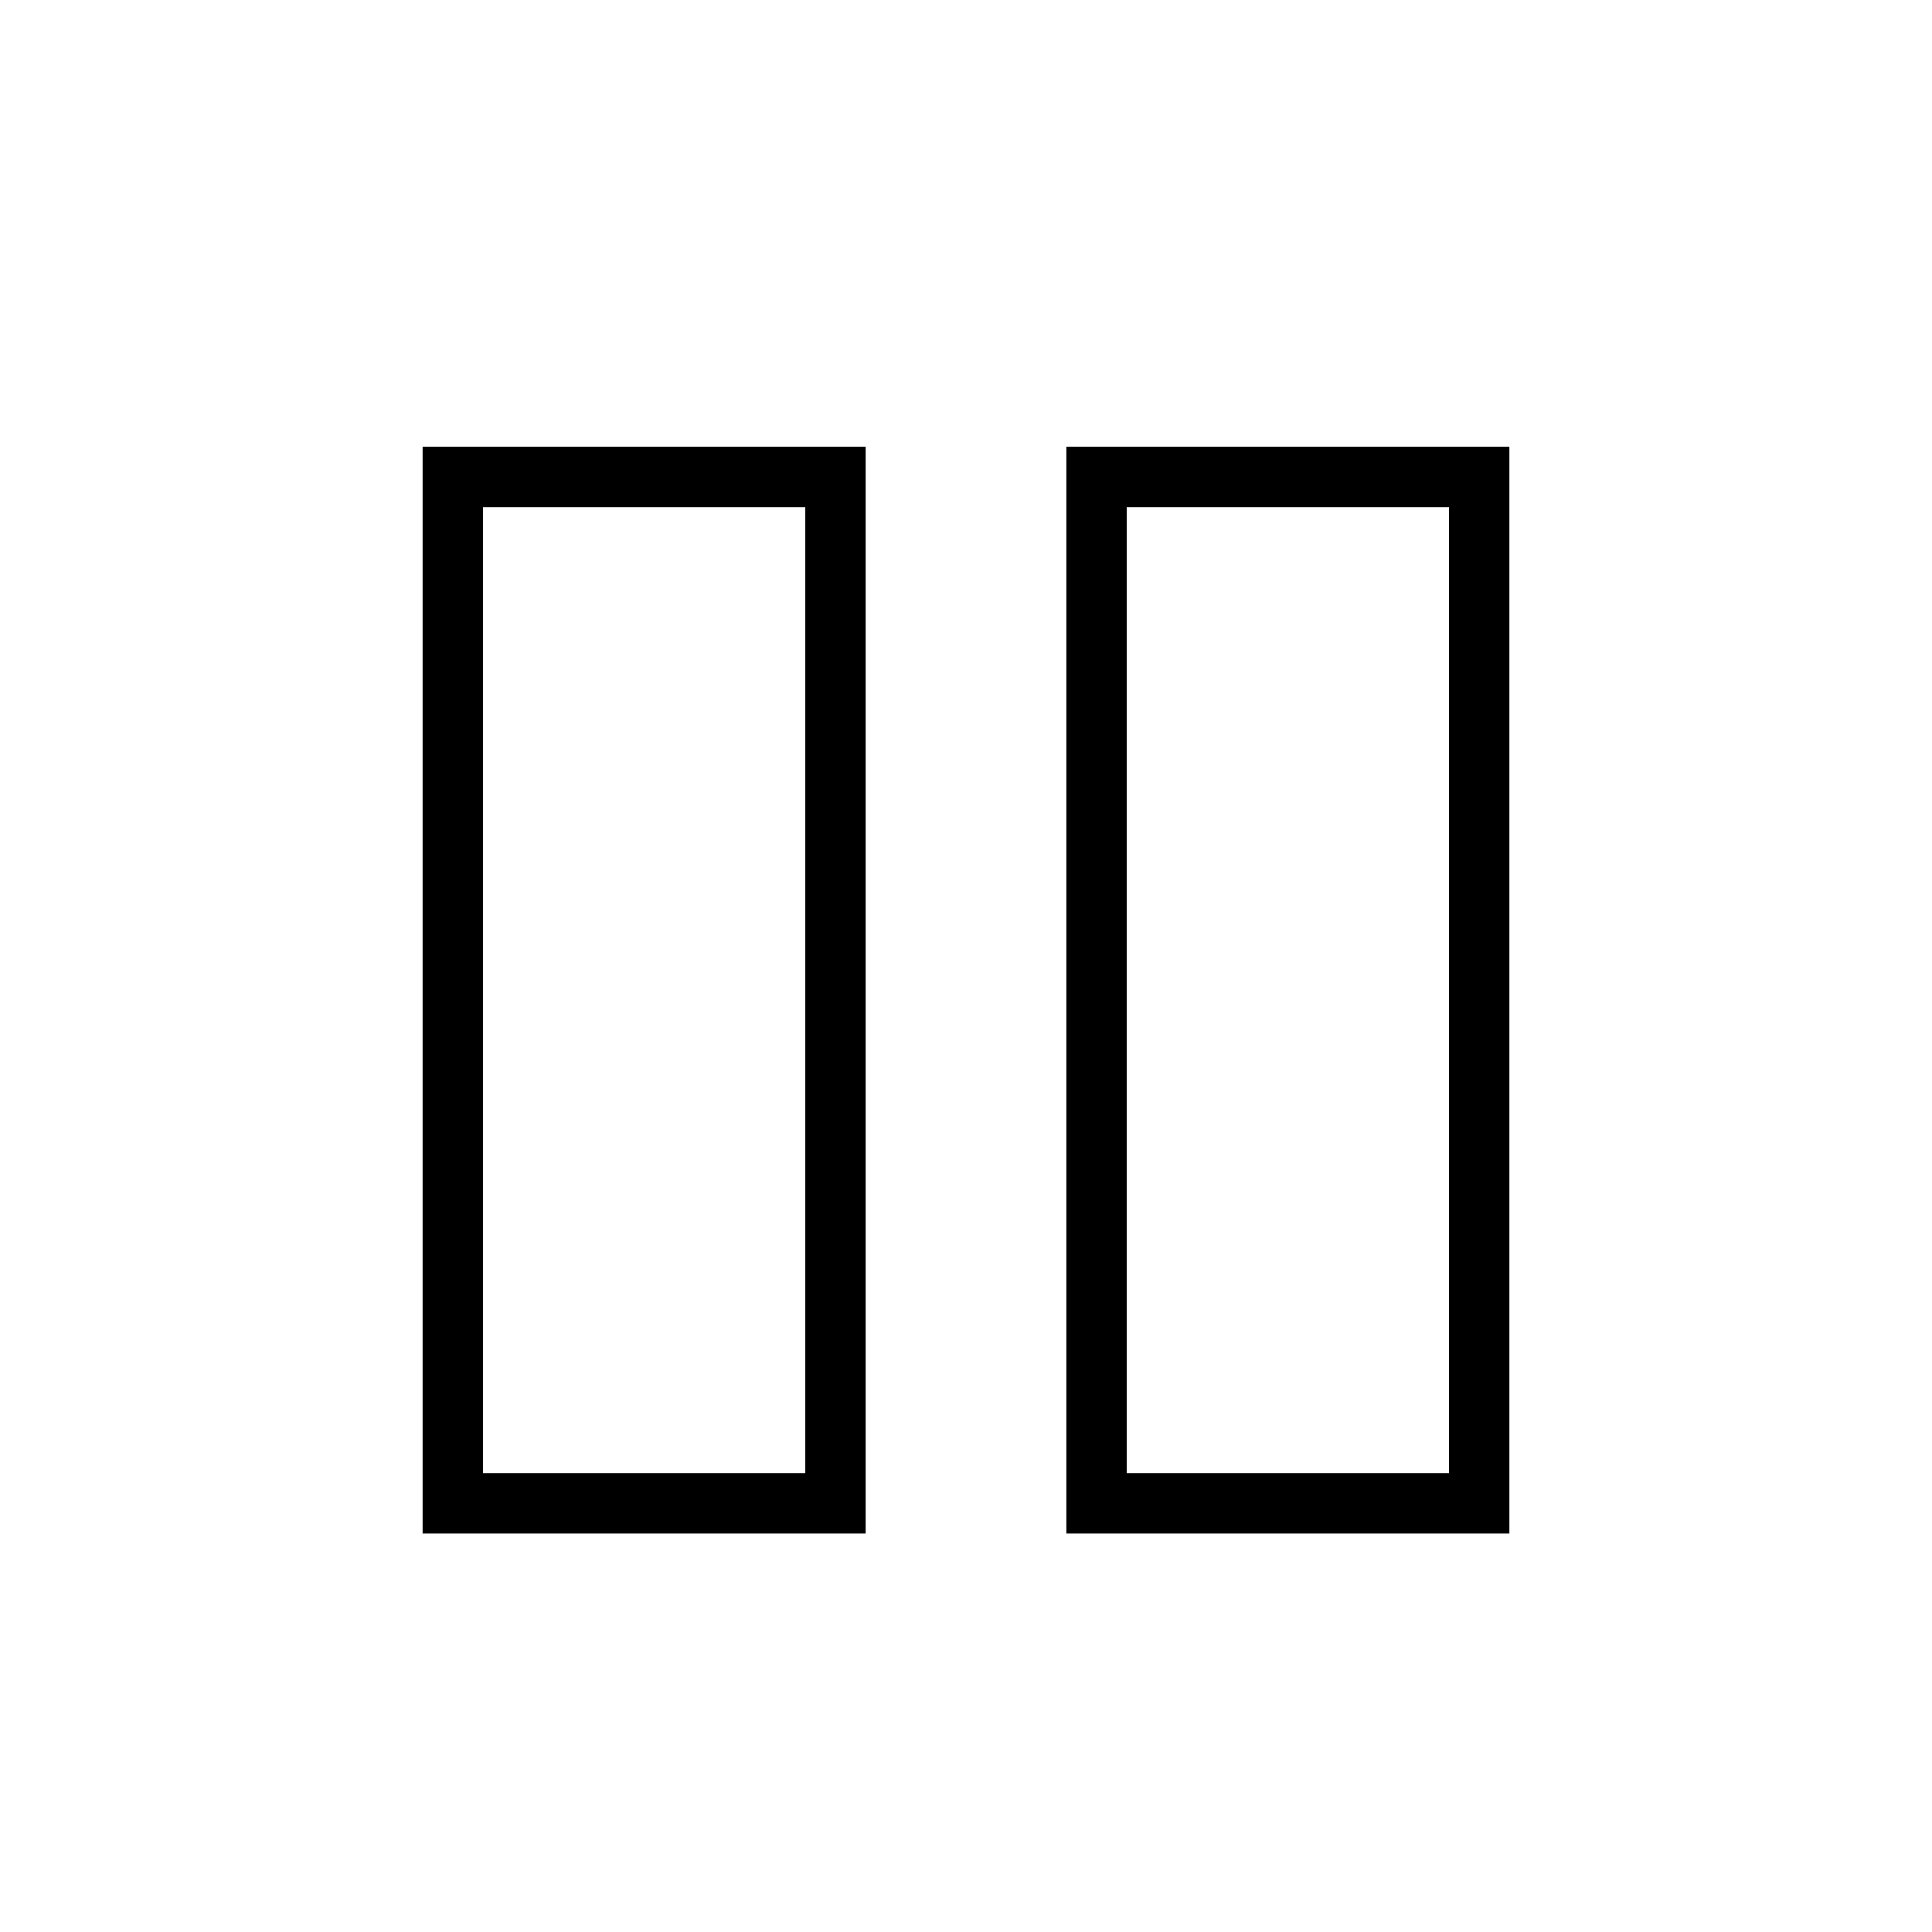
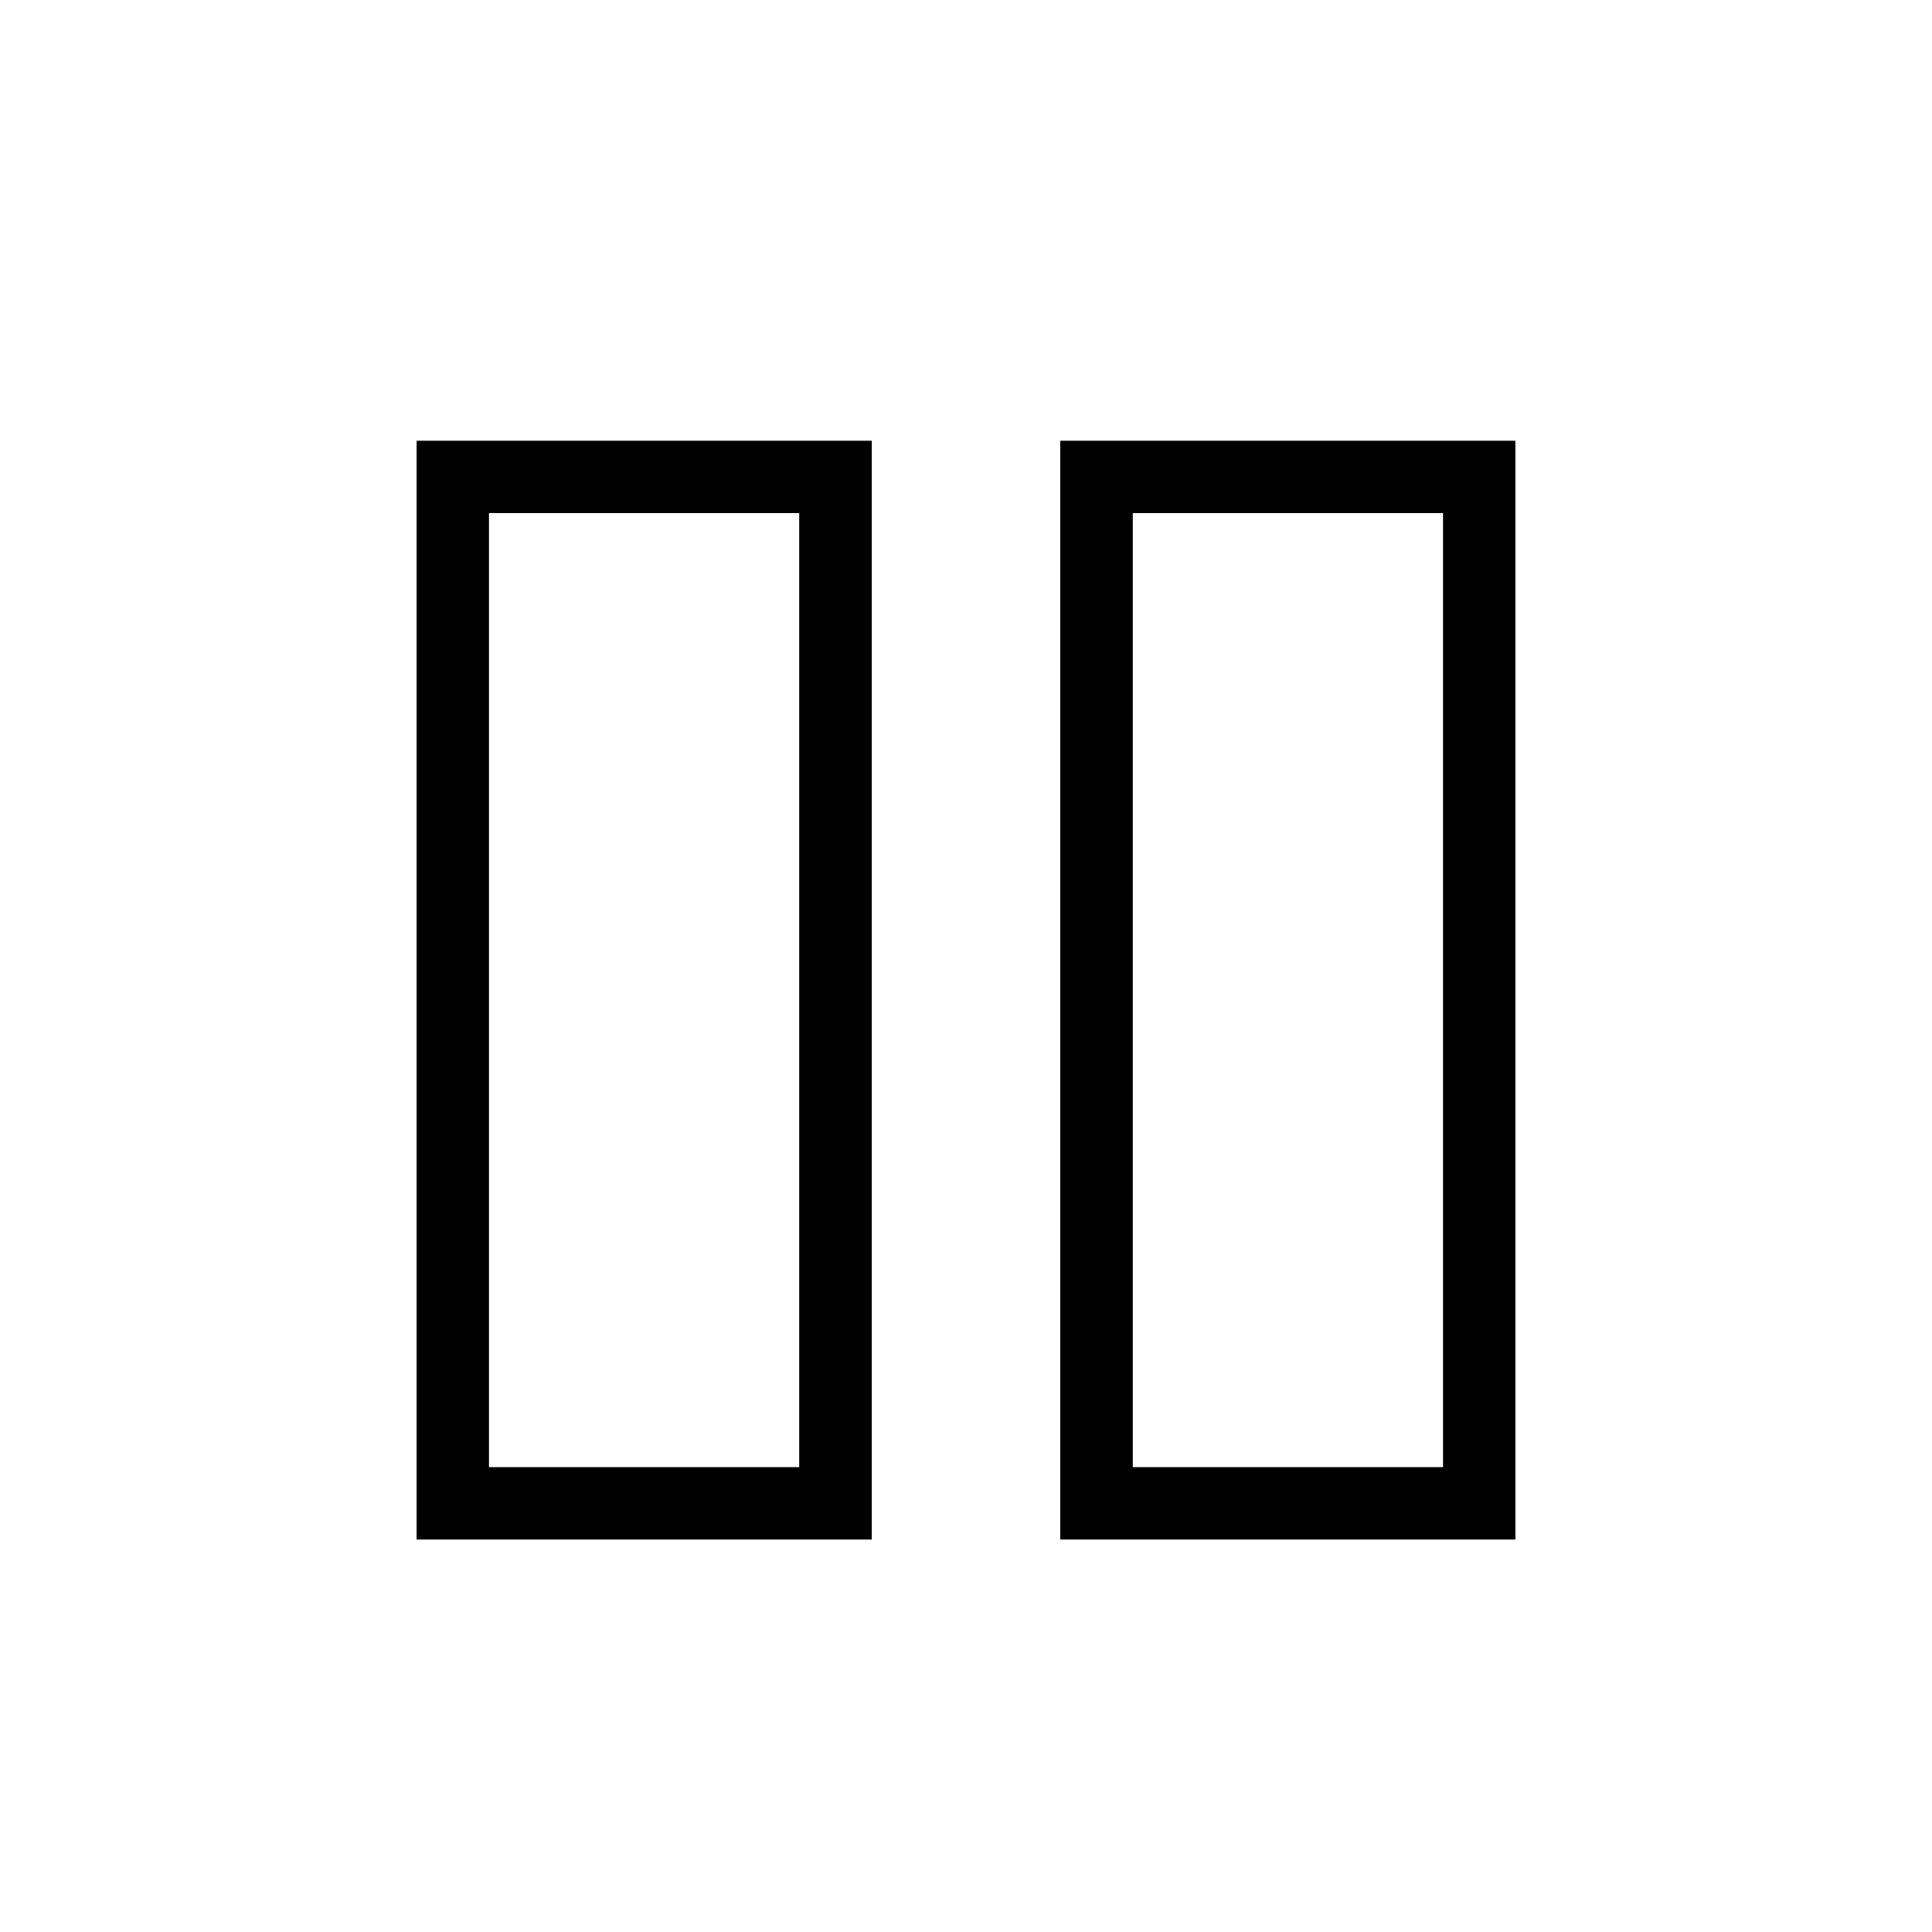
<svg xmlns="http://www.w3.org/2000/svg" id="svg2985" height="16" width="16" version="1.1">
-   <rect id="rect2990" style="color:#000000;stroke:#000;stroke-width:.5;fill:none" height="8.5" width="3.169" y="3.95" x="3.75" />
-   <rect id="rect2992" style="color:#000000;stroke:#000;stroke-width:.5;fill:none" height="8.5" width="3.169" y="3.95" x="9.081" />
+   <rect id="rect2990" style="color:#000000;stroke:#000;stroke-width:.6;fill:none" height="8.5" width="3.169" y="3.95" x="3.75" />
+   <rect id="rect2992" style="color:#000000;stroke:#000;stroke-width:.6;fill:none" height="8.5" width="3.169" y="3.95" x="9.081" />
</svg>
